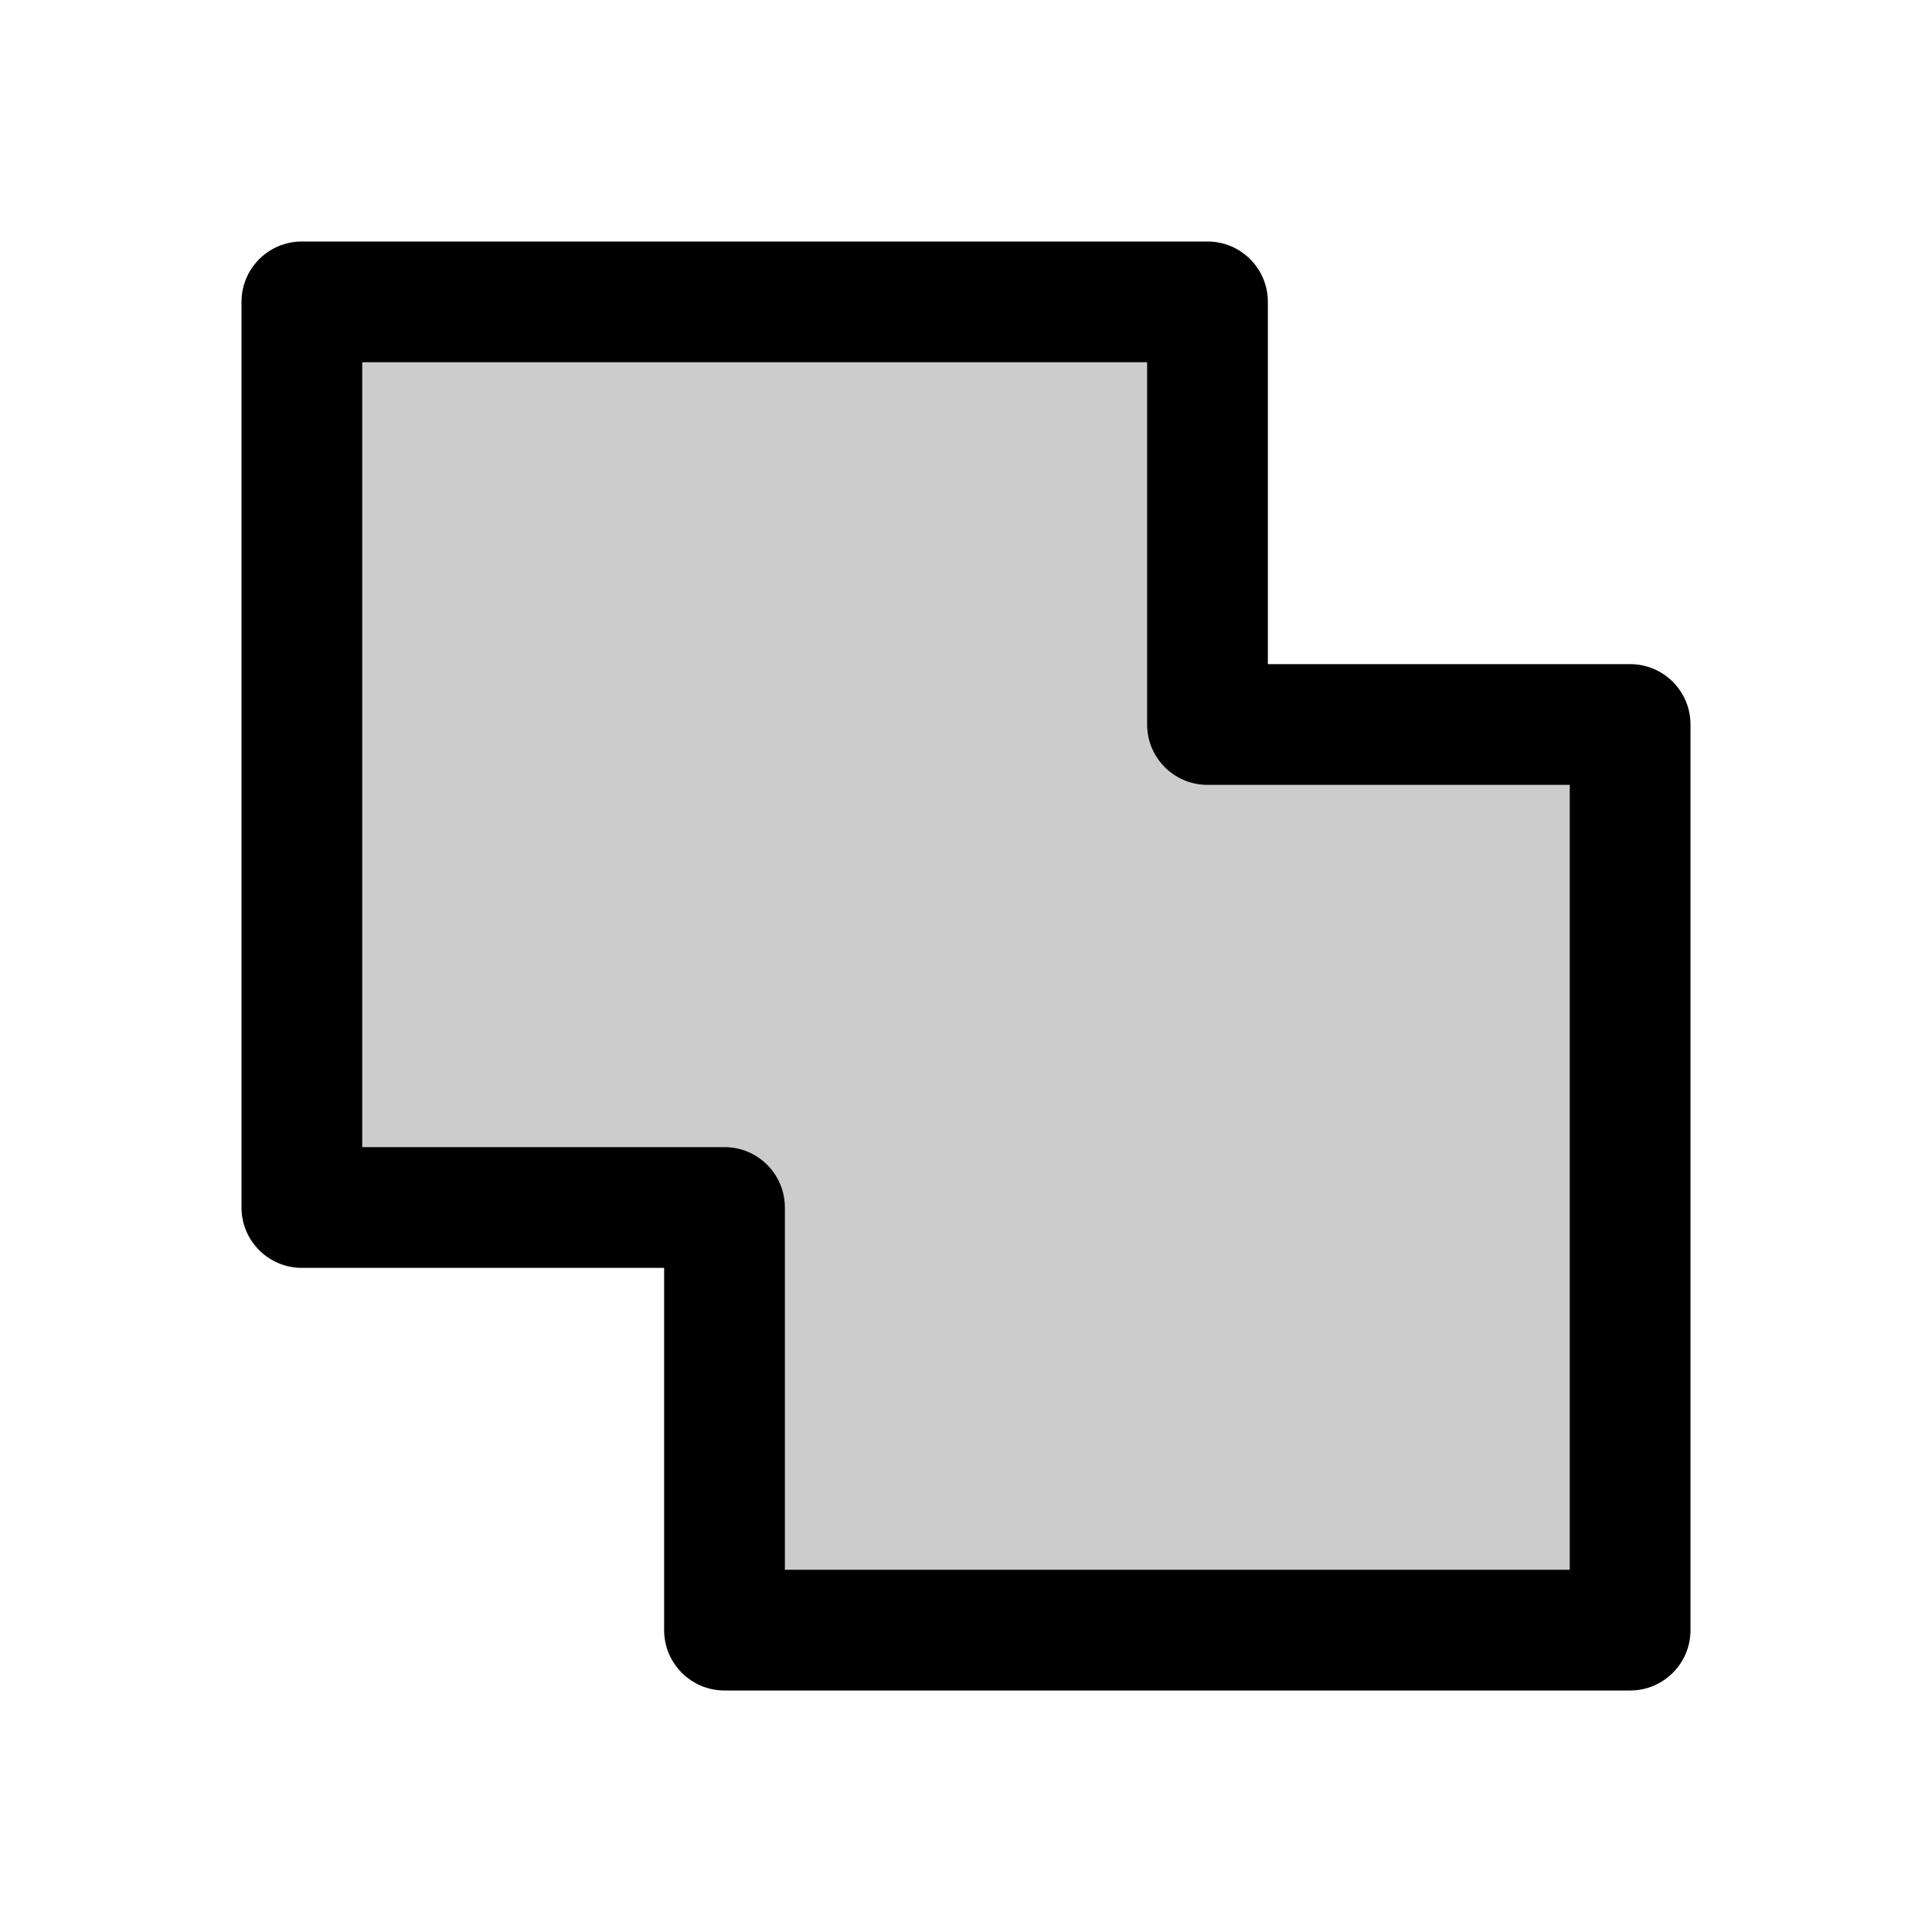
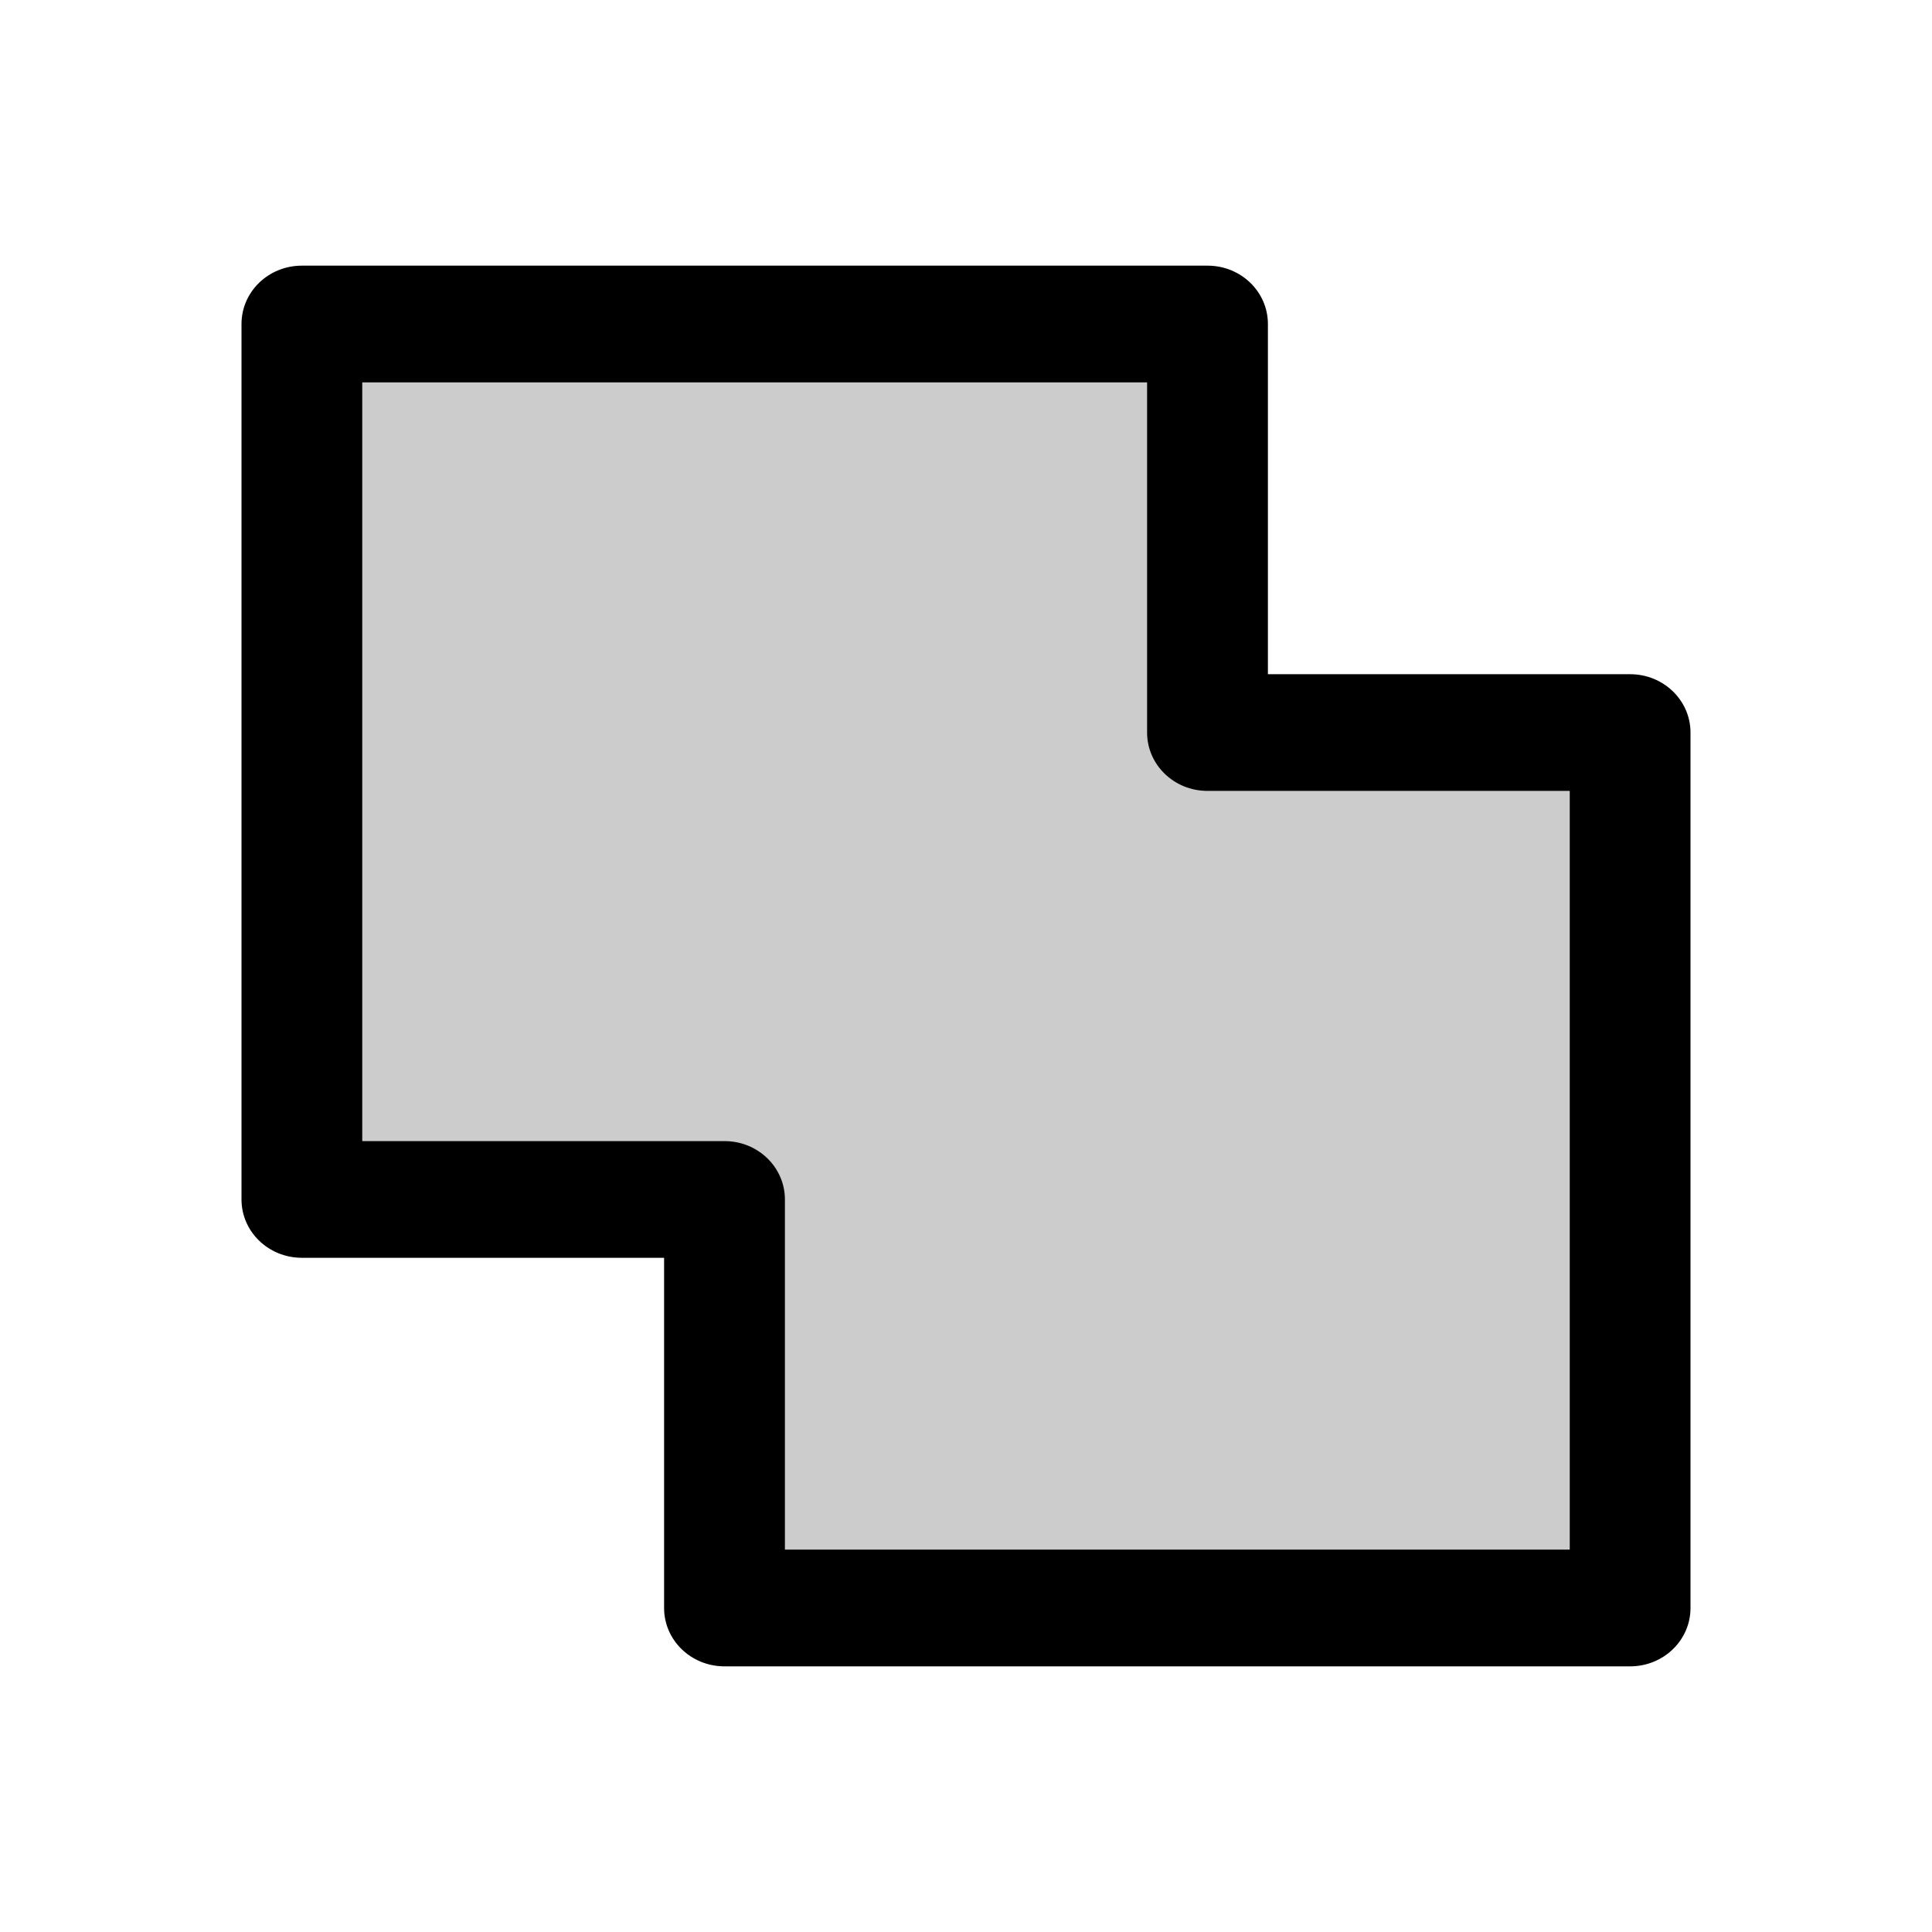
- <svg xmlns="http://www.w3.org/2000/svg" stroke="currentColor" fill="currentColor" stroke-width="0" viewBox="0 0 256 256" height="22" width="22" style="position: absolute;">
-   <path d="M216,96V216H96V160H40V40H160V96Z" opacity="0.2" />
-   <path d="M216,88H168V40a8,8,0,0,0-8-8H40a8,8,0,0,0-8,8V160a8,8,0,0,0,8,8H88v48a8,8,0,0,0,8,8H216a8,8,0,0,0,8-8V96A8,8,0,0,0,216,88Zm-8,120H104V160a8,8,0,0,0-8-8H48V48H152V96a8,8,0,0,0,8,8h48Z" />
+ <svg xmlns="http://www.w3.org/2000/svg" xmlns:xlink="http://www.w3.org/1999/xlink" width="30px" height="30px" viewBox="0 0 30 29" version="1.1">
+   <defs>
+     <filter id="alpha" filterUnits="objectBoundingBox" x="0%" y="0%" width="100%" height="100%">
+       <feColorMatrix type="matrix" in="SourceGraphic" values="0 0 0 0 1 0 0 0 0 1 0 0 0 0 1 0 0 0 1 0" />
+     </filter>
+     <mask id="mask0">
+       <g filter="url(#alpha)">
+         <rect x="0" y="0" width="30" height="29" style="fill:rgb(0%,0%,0%);fill-opacity:0.2;stroke:none;" />
+       </g>
+     </mask>
+     <clipPath id="clip1">
+       <rect x="0" y="0" width="30" height="29" />
+     </clipPath>
+     <g id="surface5" clip-path="url(#clip1)">
+       <path style=" stroke:none;fill-rule:nonzero;fill:rgb(0%,0%,0%);fill-opacity:1;" d="M 25.312 10.875 L 25.312 24.469 L 11.25 24.469 L 11.25 18.125 L 4.688 18.125 L 4.688 4.531 L 18.75 4.531 L 18.75 10.875 Z M 25.312 10.875 " />
+     </g>
+   </defs>
+   <g id="surface1">
+     <use xlink:href="#surface5" mask="url(#mask0)" />
+     <path style=" stroke:none;fill-rule:nonzero;fill:rgb(0%,0%,0%);fill-opacity:1;" d="M 25.312 9.969 L 19.688 9.969 L 19.688 4.531 C 19.688 4.031 19.27 3.625 18.75 3.625 L 4.688 3.625 C 4.168 3.625 3.75 4.031 3.75 4.531 L 3.75 18.125 C 3.75 18.625 4.168 19.031 4.688 19.031 L 10.312 19.031 L 10.312 24.469 C 10.312 24.969 10.73 25.375 11.25 25.375 L 25.312 25.375 C 25.832 25.375 26.25 24.969 26.25 24.469 L 26.25 10.875 C 26.25 10.375 25.832 9.969 25.312 9.969 Z M 24.375 23.562 L 12.188 23.562 L 12.188 18.125 C 12.188 17.625 11.77 17.219 11.25 17.219 L 5.625 17.219 L 5.625 5.438 L 17.812 5.438 L 17.812 10.875 C 17.812 11.375 18.23 11.781 18.75 11.781 L 24.375 11.781 Z M 24.375 23.562 " />
+   </g>
</svg>
